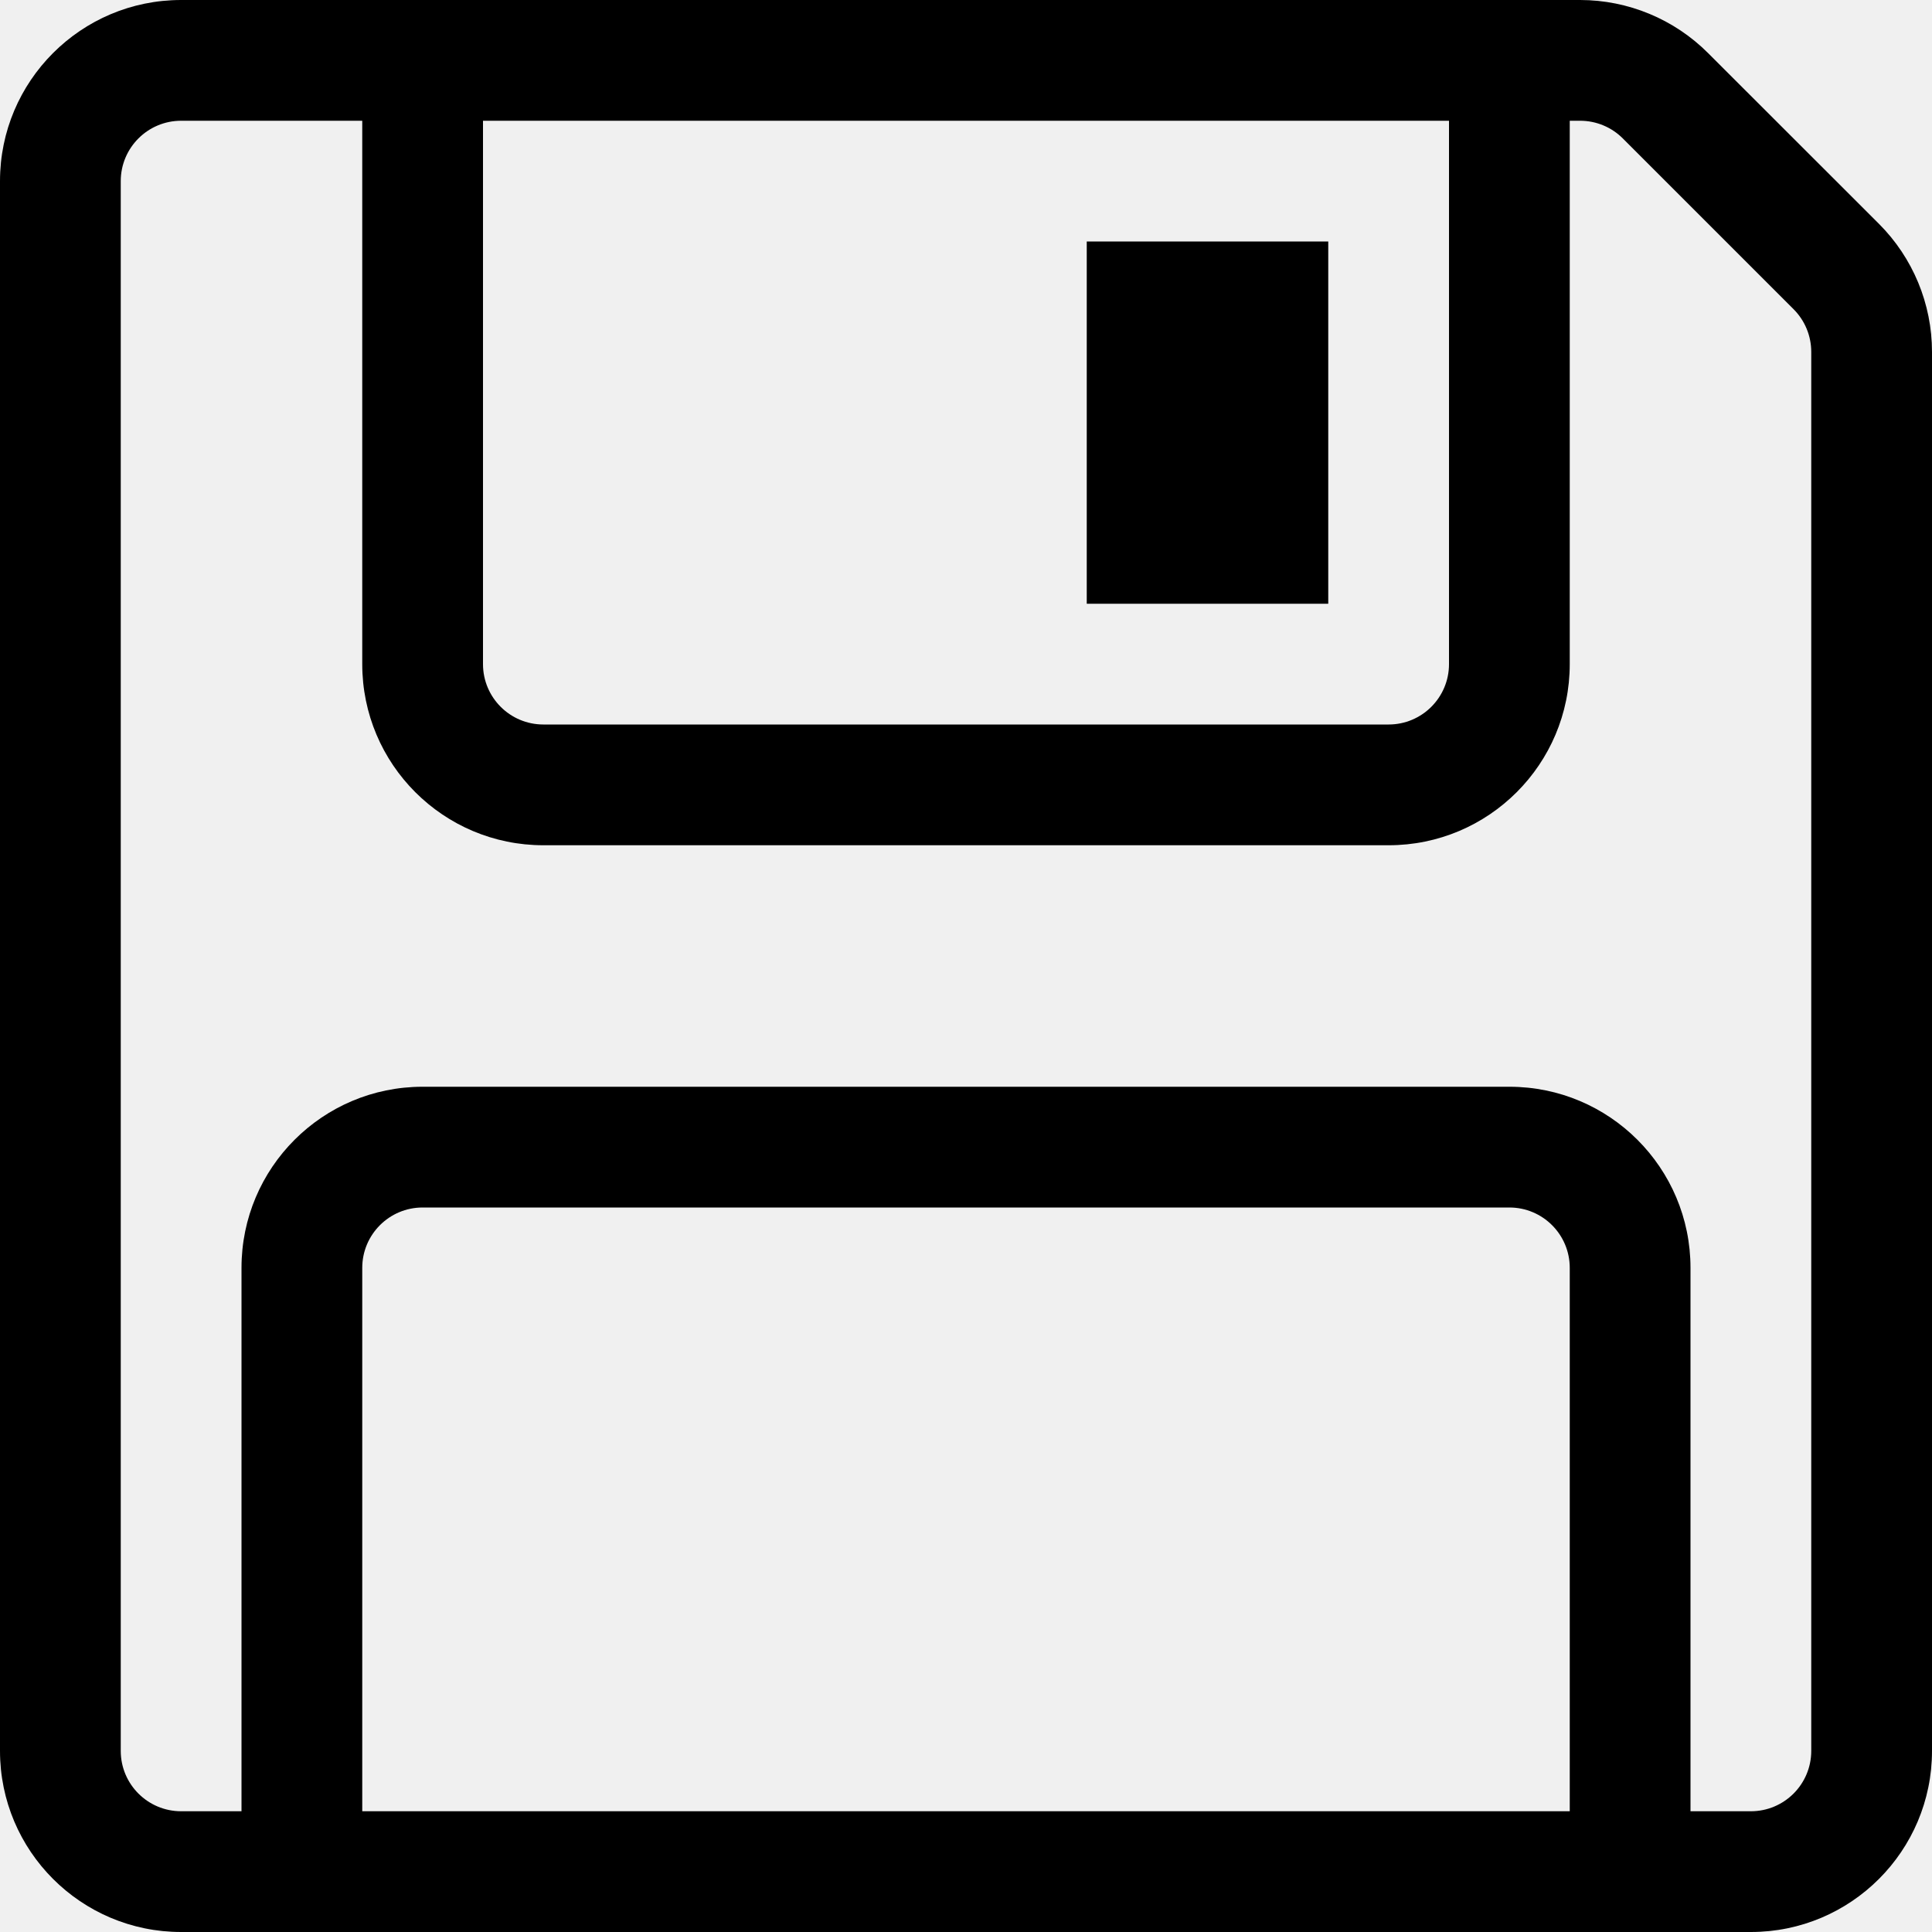
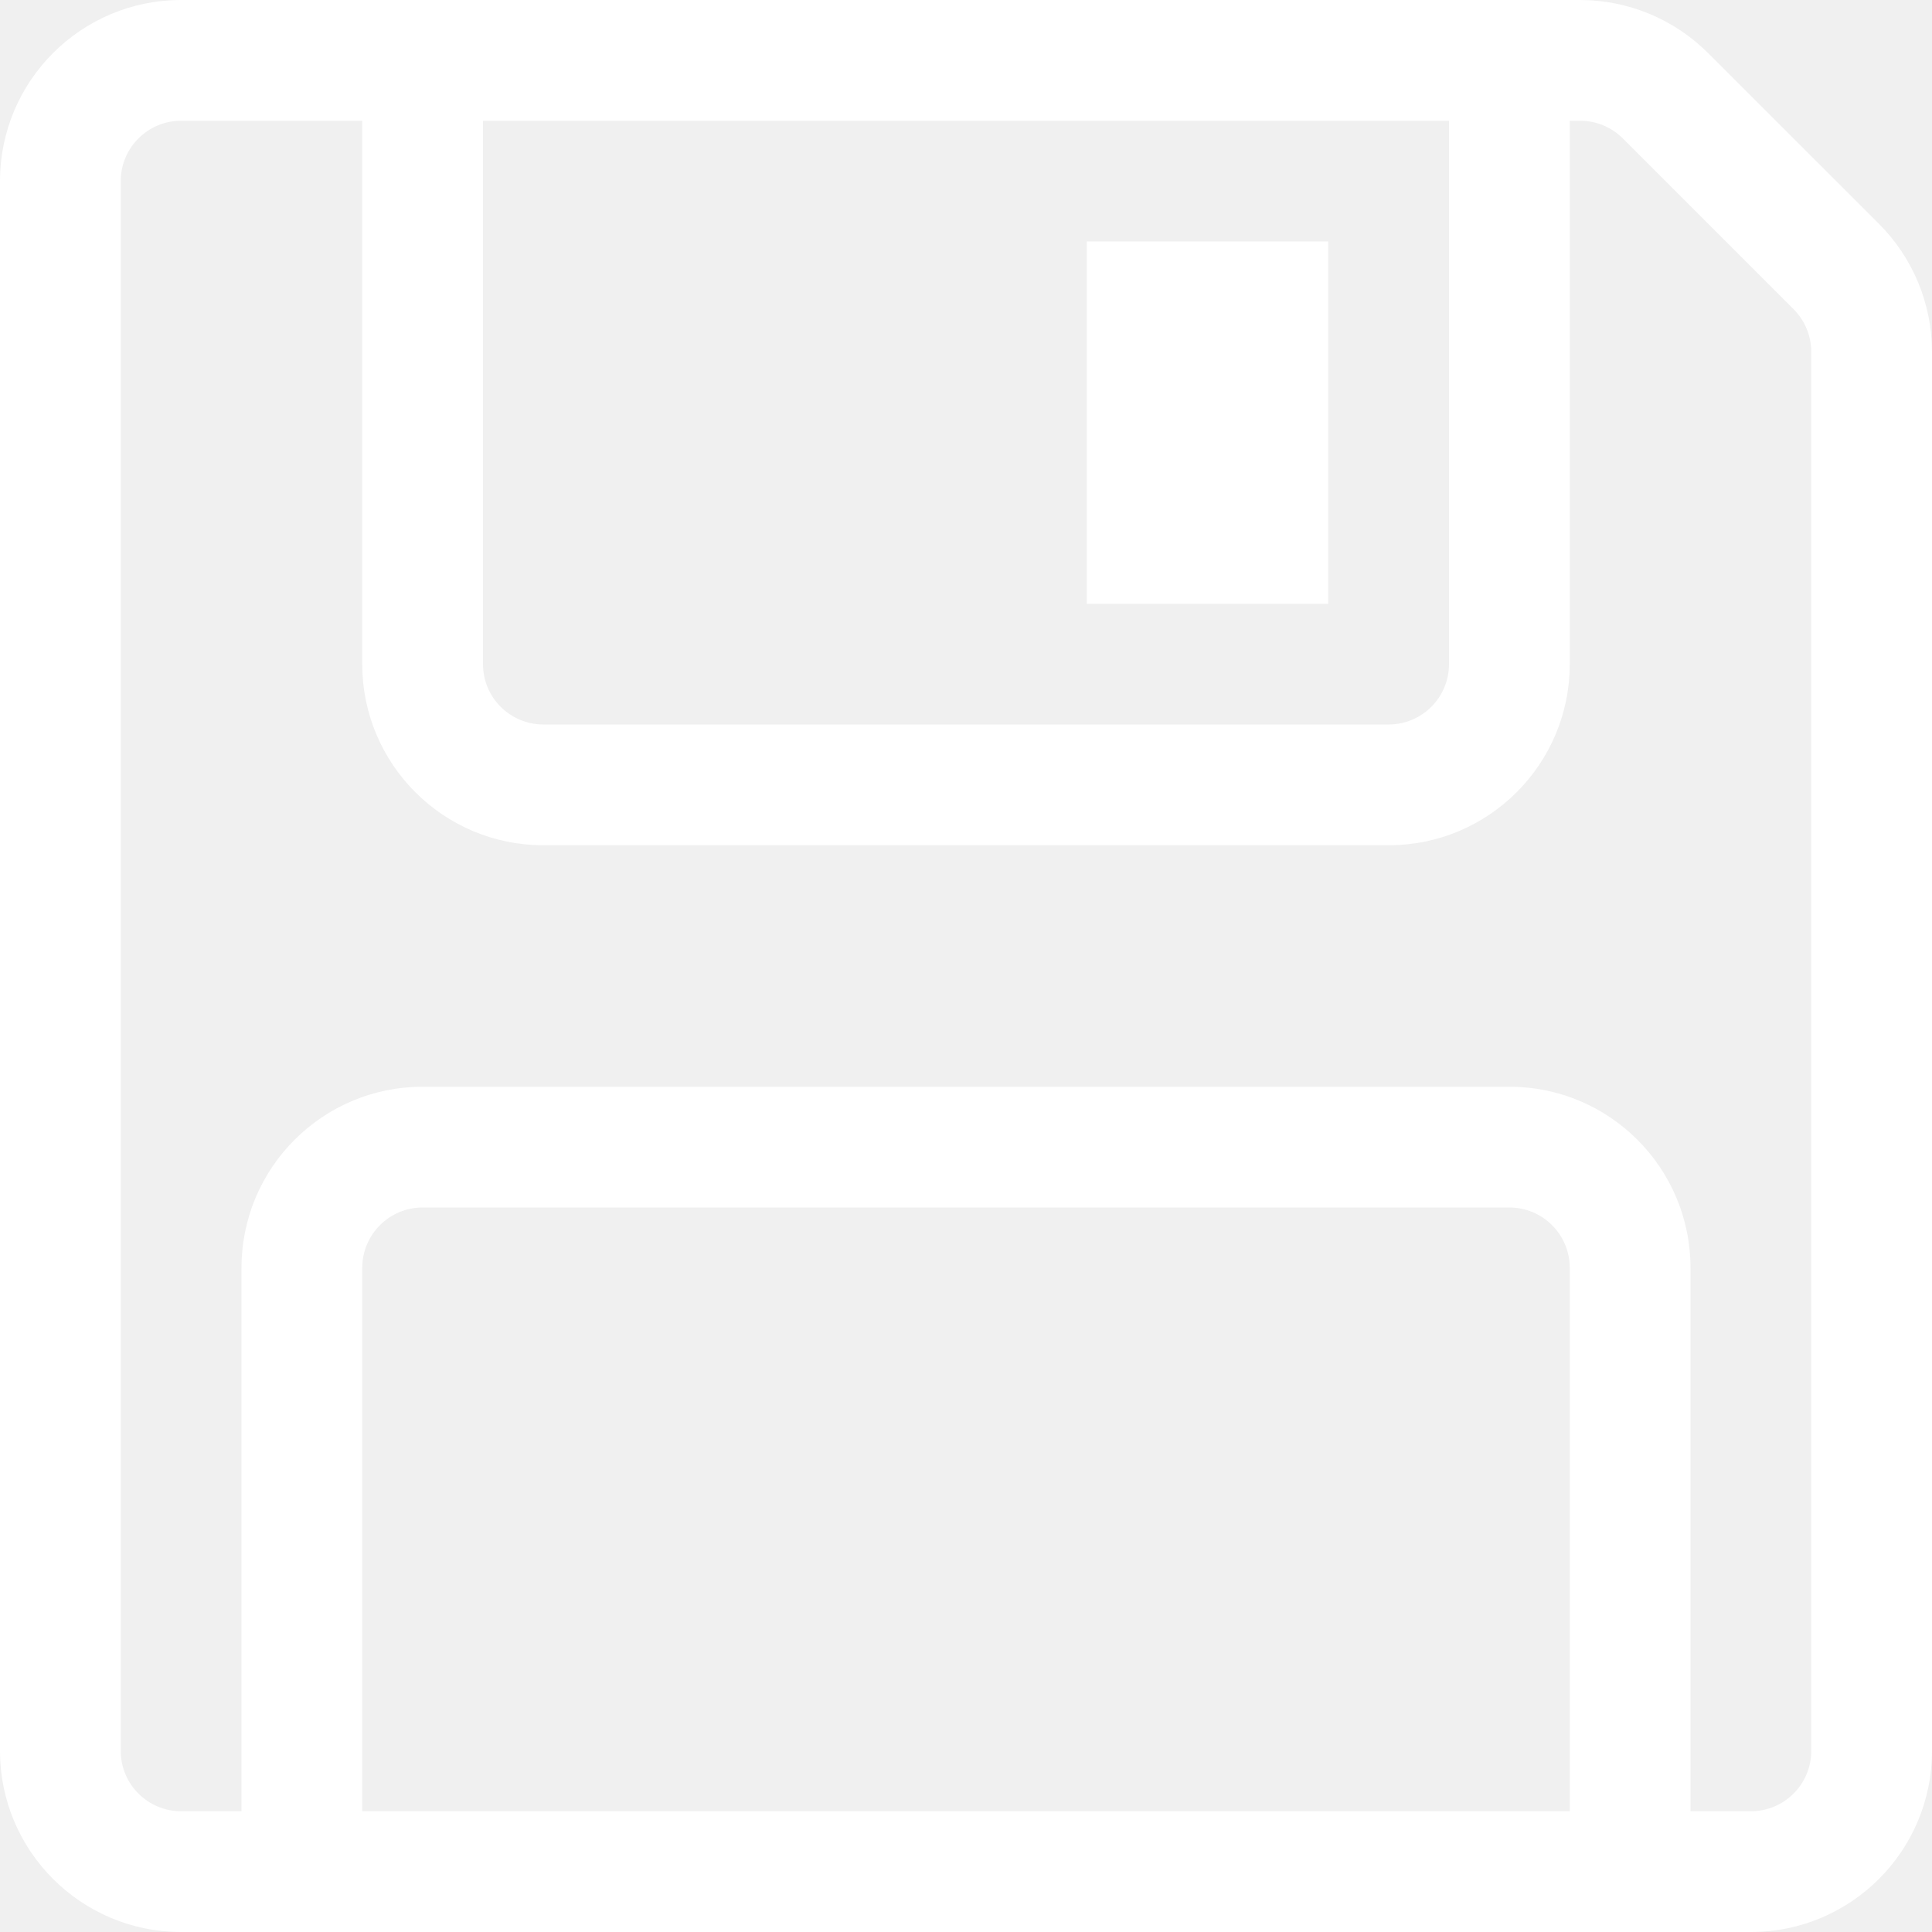
- <svg xmlns="http://www.w3.org/2000/svg" width="16" height="16" fill="currentColor" class="bi bi-floppy" viewBox="0 0 16 16">
+ <svg xmlns="http://www.w3.org/2000/svg" width="16" height="16" fill="white" class="bi bi-floppy" viewBox="0 0 16 16">
  <path d="M11 2H9v3h2z" />
  <path d="M1.5 0h11.586a1.5 1.5 0 0 1 1.06.44l1.415 1.414A1.5 1.5 0 0 1 16 2.914V14.5a1.5 1.5 0 0 1-1.5 1.5h-13A1.5 1.5 0 0 1 0 14.5v-13A1.5 1.5 0 0 1 1.5 0M1 1.5v13a.5.5 0 0 0 .5.5H2v-4.5A1.5 1.5 0 0 1 3.5 9h9a1.5 1.5 0 0 1 1.5 1.5V15h.5a.5.5 0 0 0 .5-.5V2.914a.5.5 0 0 0-.146-.353l-1.415-1.415A.5.5 0 0 0 13.086 1H13v4.5A1.5 1.5 0 0 1 11.5 7h-7A1.5 1.5 0 0 1 3 5.5V1H1.5a.5.5 0 0 0-.5.5m3 4a.5.5 0 0 0 .5.5h7a.5.5 0 0 0 .5-.5V1H4zM3 15h10v-4.5a.5.5 0 0 0-.5-.5h-9a.5.5 0 0 0-.5.5z" />
</svg>
